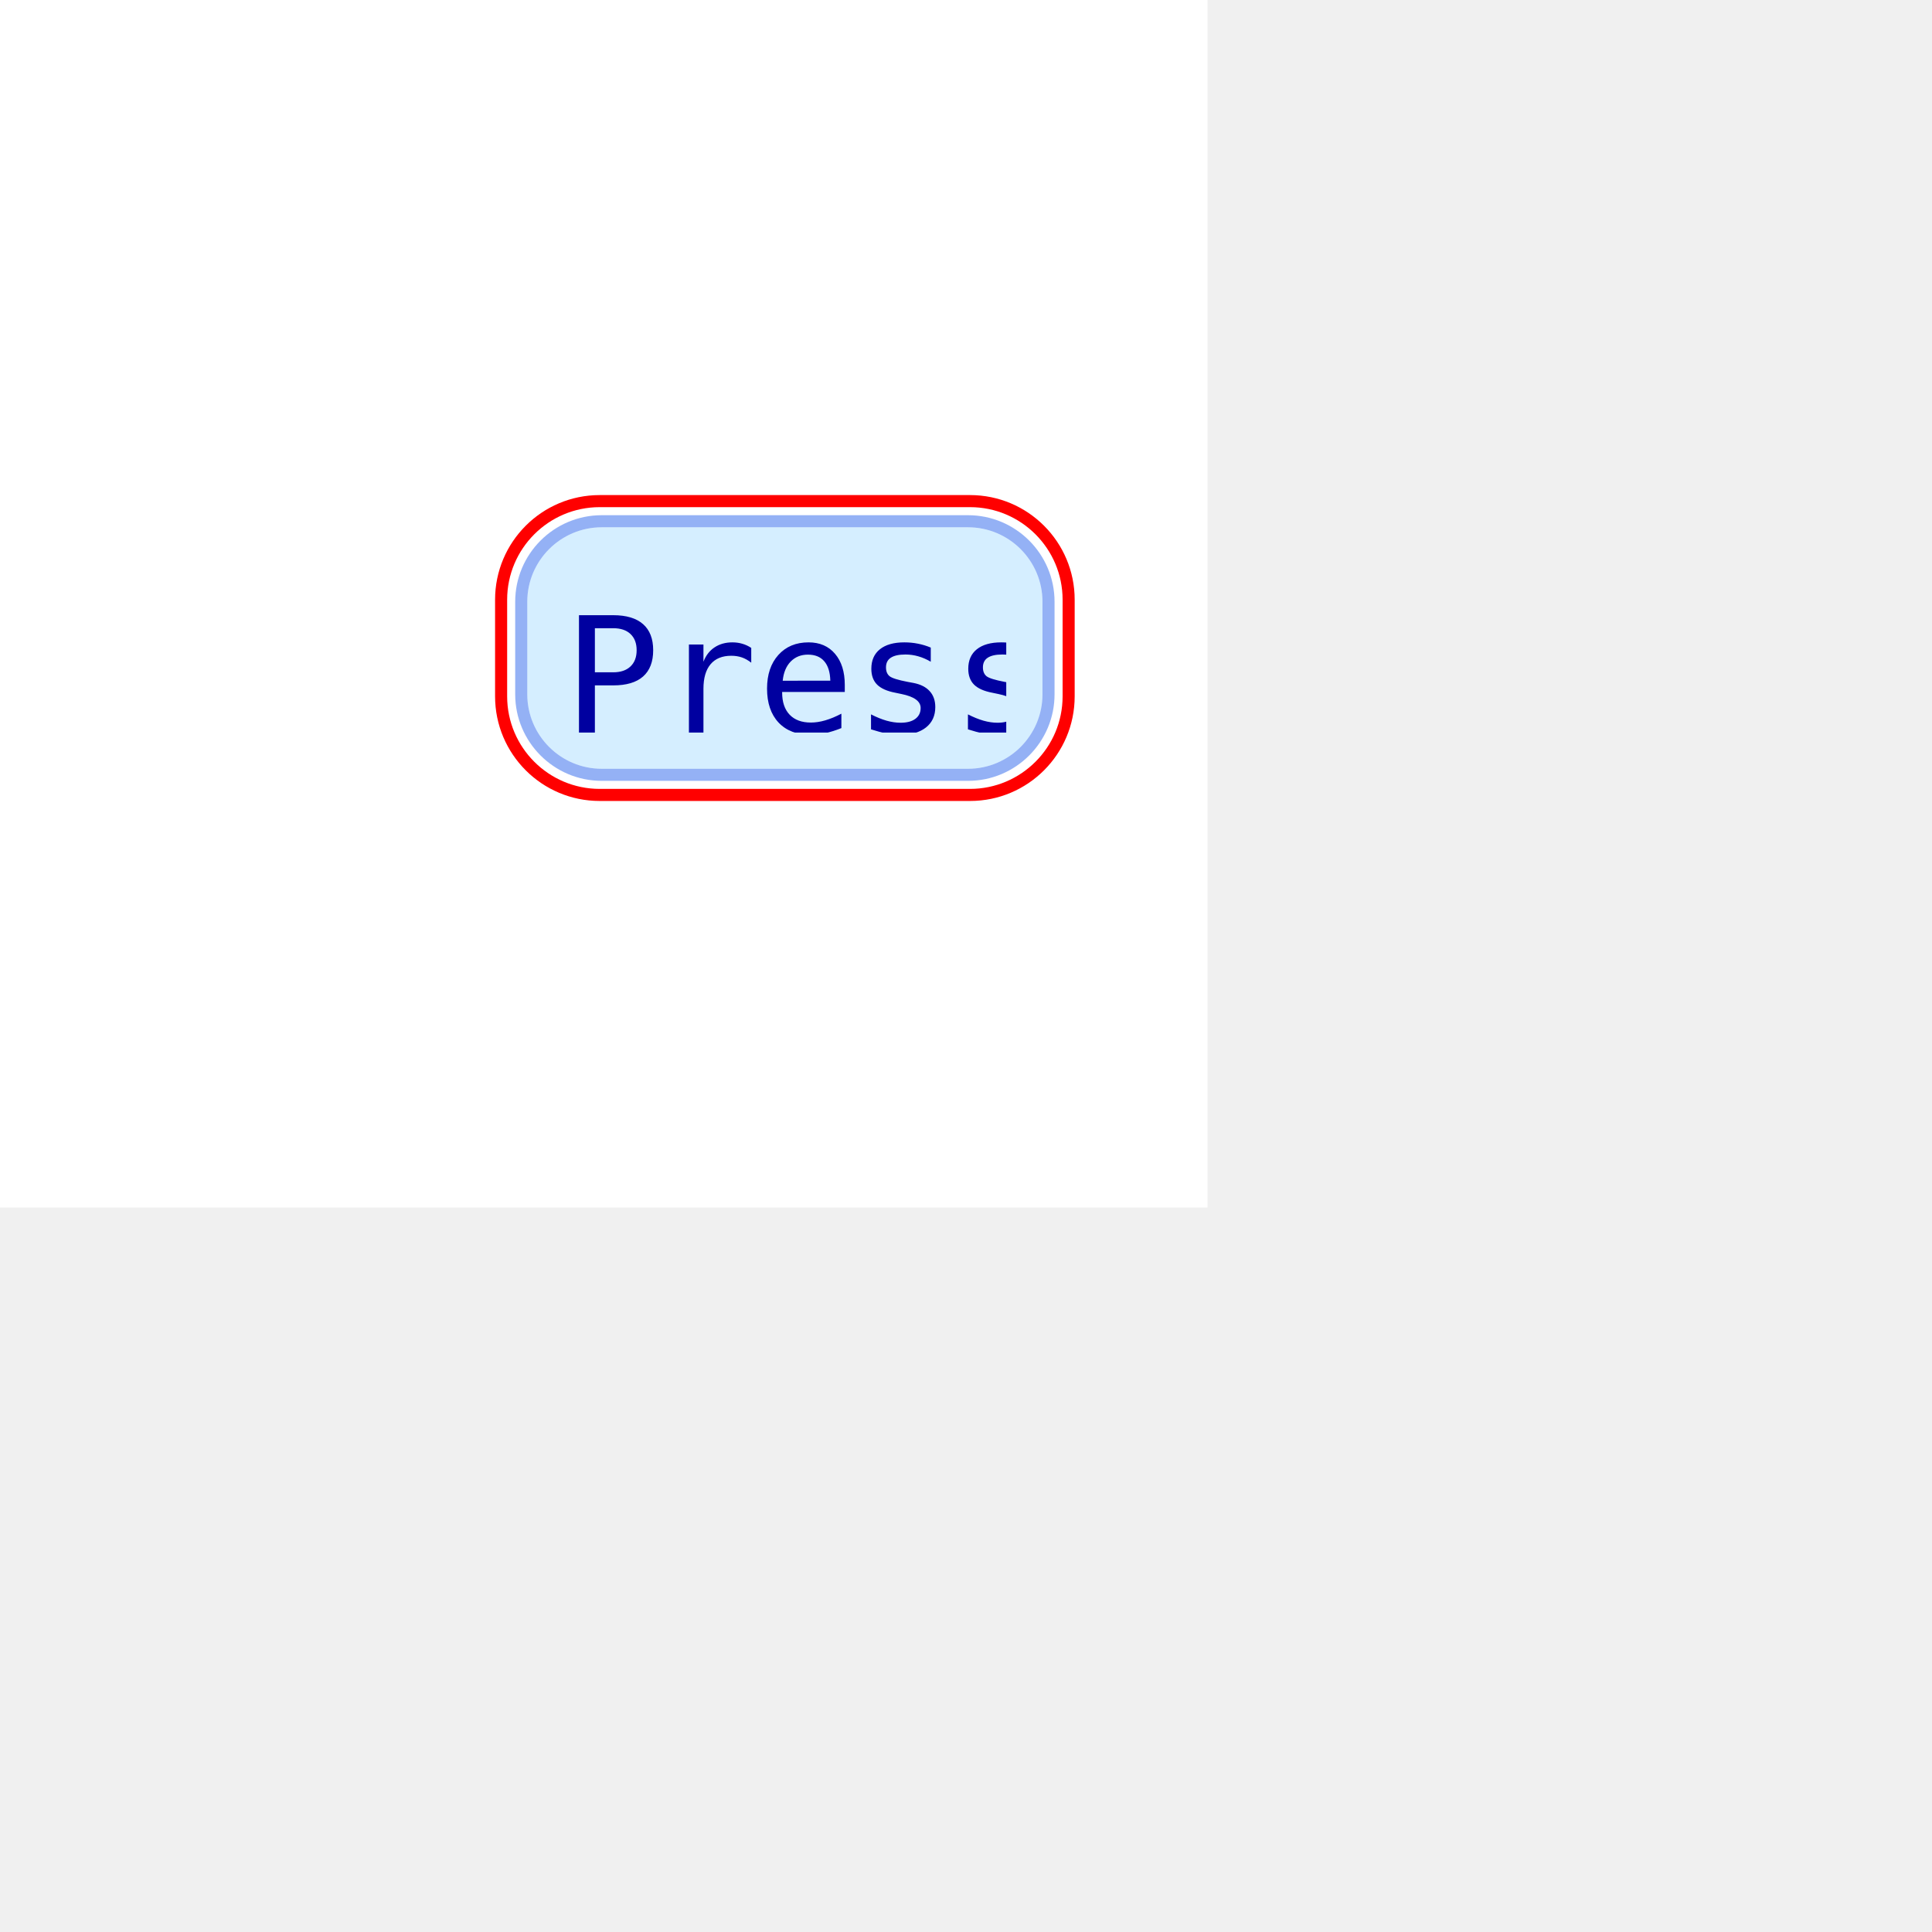
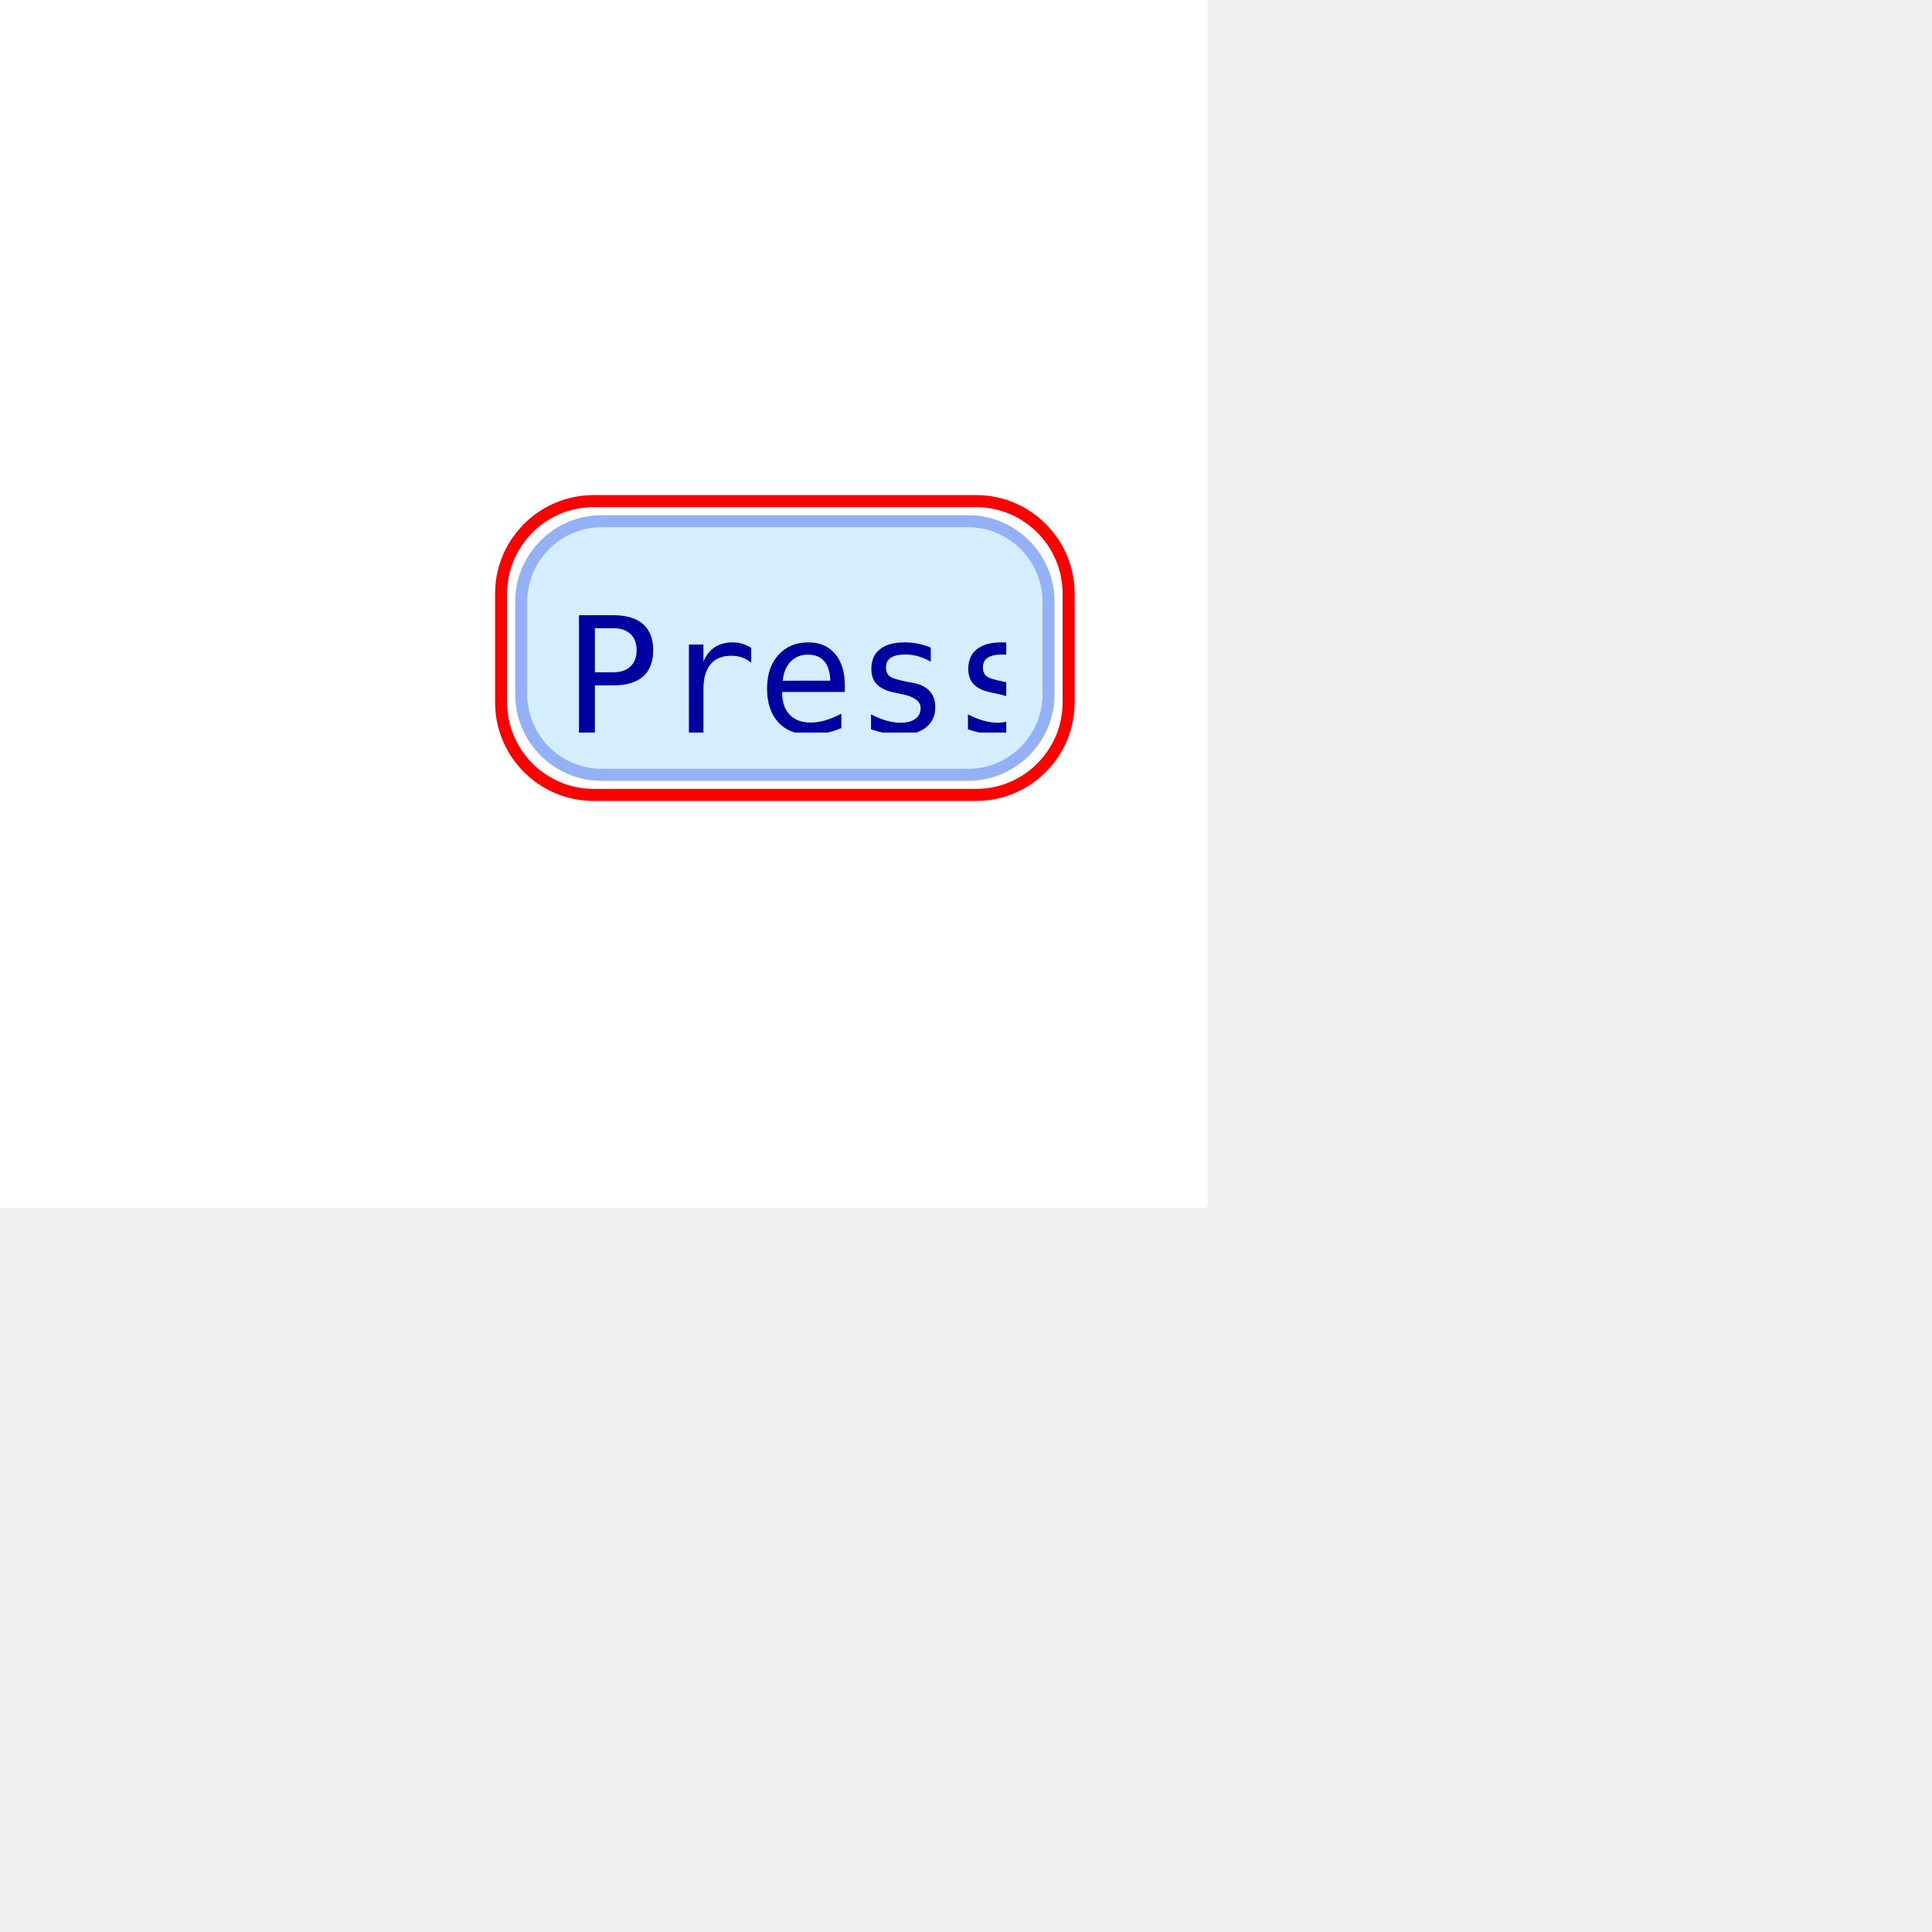
<svg xmlns="http://www.w3.org/2000/svg" version="1.1" viewBox="0 0 480 480">
  <defs>
    <clipPath id="clip_0">
      <polygon points="0 0,300 0,300 300,0 300" />
    </clipPath>
  </defs>
  <g clip-path="url(#clip_0)">
    <path style="fill:#FFFFFF;" d="M 0,0 C 0,0 0,0 0,0 L 300,0 C 300,0 300,0 300,0 L 300,300 C 300,300 300,300 300,300 L 0,300 C 0,300 0,300 0,300 L 0,0 Z" />
-     <path style="fill:#FF0000;" d="M 123,149 C 123,134.64 134.64,123 149,123 L 241,123 C 255.36,123 267,134.64 267,149 L 267,173 C 267,187.36 255.36,199 241,199 L 149,199 C 134.64,199 123,187.36 123,173 L 123,149 M 149,126 C 136.31,126 126,136.31 126,149 L 126,173 C 126,185.69 136.31,196 149,196 L 241,196 C 253.69,196 264,185.69 264,173 L 264,149 C 264,136.31 253.69,126 241,126 L 149,126 Z" />
+     <path style="fill:#FF0000;" d="M 123,147.50 C 123,133.98 133.98,123 147.50,123 L 242.50,123 C 256.02,123 267,133.98 267,147.50 L 267,174.50 C 267,188.02 256.02,199 242.50,199 L 147.50,199 C 133.98,199 123,188.02 123,174.50 L 123,147.50 M 147.50,126 C 135.64,126 126,135.64 126,147.50 L 126,174.50 C 126,186.36 135.64,196 147.50,196 L 242.50,196 C 254.36,196 264,186.36 264,174.50 L 264,147.50 C 264,135.64 254.36,126 242.50,126 L 147.50,126 Z" />
    <path style="fill:#ADDFFF;fill-opacity:0.50" d="M 149.50,131 C 139.30,131 131,139.30 131,149.50 L 131,172.50 C 131,182.70 139.30,191 149.50,191 L 240.50,191 C 250.70,191 259,182.70 259,172.50 L 259,149.50 C 259,139.30 250.70,131 240.50,131 L 149.50,131 Z" />
    <path style="fill:#2B65EC;fill-opacity:0.50" d="M 128,149.50 C 128,137.64 137.64,128 149.50,128 L 240.50,128 C 252.36,128 262,137.64 262,149.50 L 262,172.50 C 262,184.36 252.36,194 240.50,194 L 149.50,194 C 137.64,194 128,184.36 128,172.50 L 128,149.50 M 149.50,131 C 139.30,131 131,139.30 131,149.50 L 131,172.50 C 131,182.70 139.30,191 149.50,191 L 240.50,191 C 250.70,191 259,182.70 259,172.50 L 259,149.50 C 259,139.30 250.70,131 240.50,131 L 149.50,131 Z" />
    <defs>
      <clipPath id="clip_1">
        <polygon points="140 140,250 140,250 182,140 182" />
      </clipPath>
    </defs>
    <g clip-path="url(#clip_1)">
      <text x="140" y="182" xml:space="preserve" style="font-size:40px;font-family:Berial,monospace;fill:#0000A0;">Press</text>
    </g>
  </g>
</svg>
